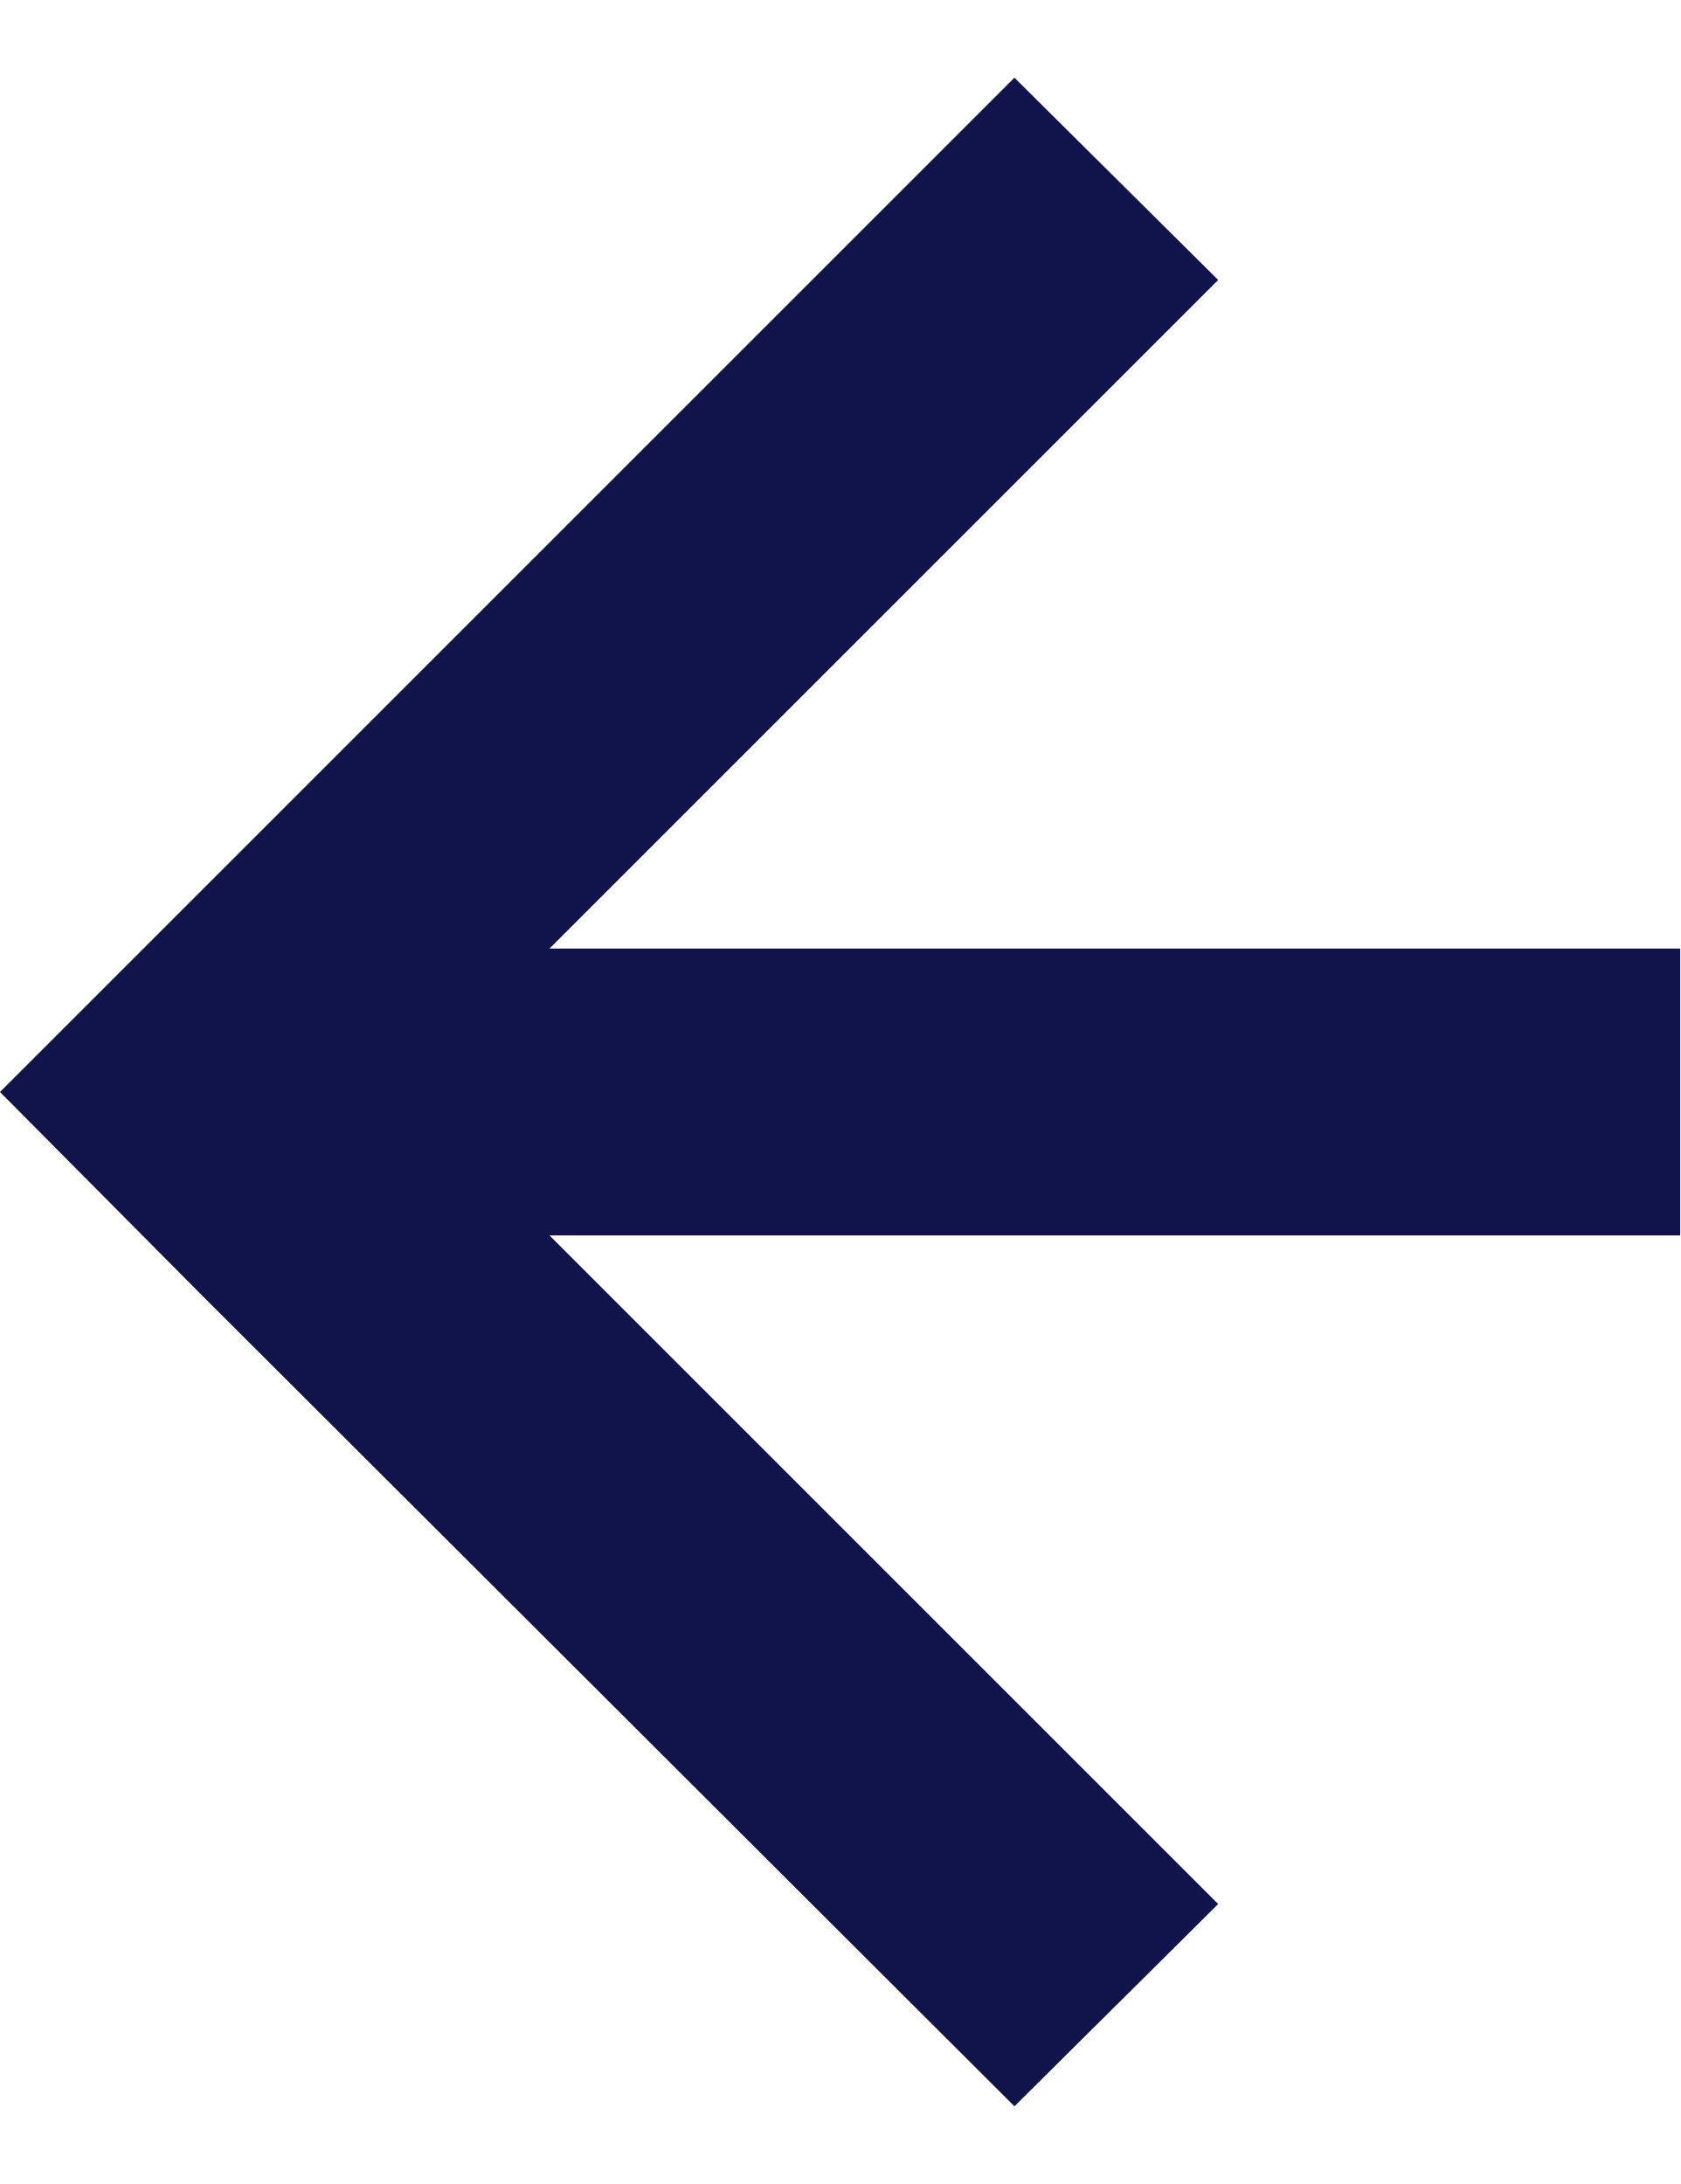
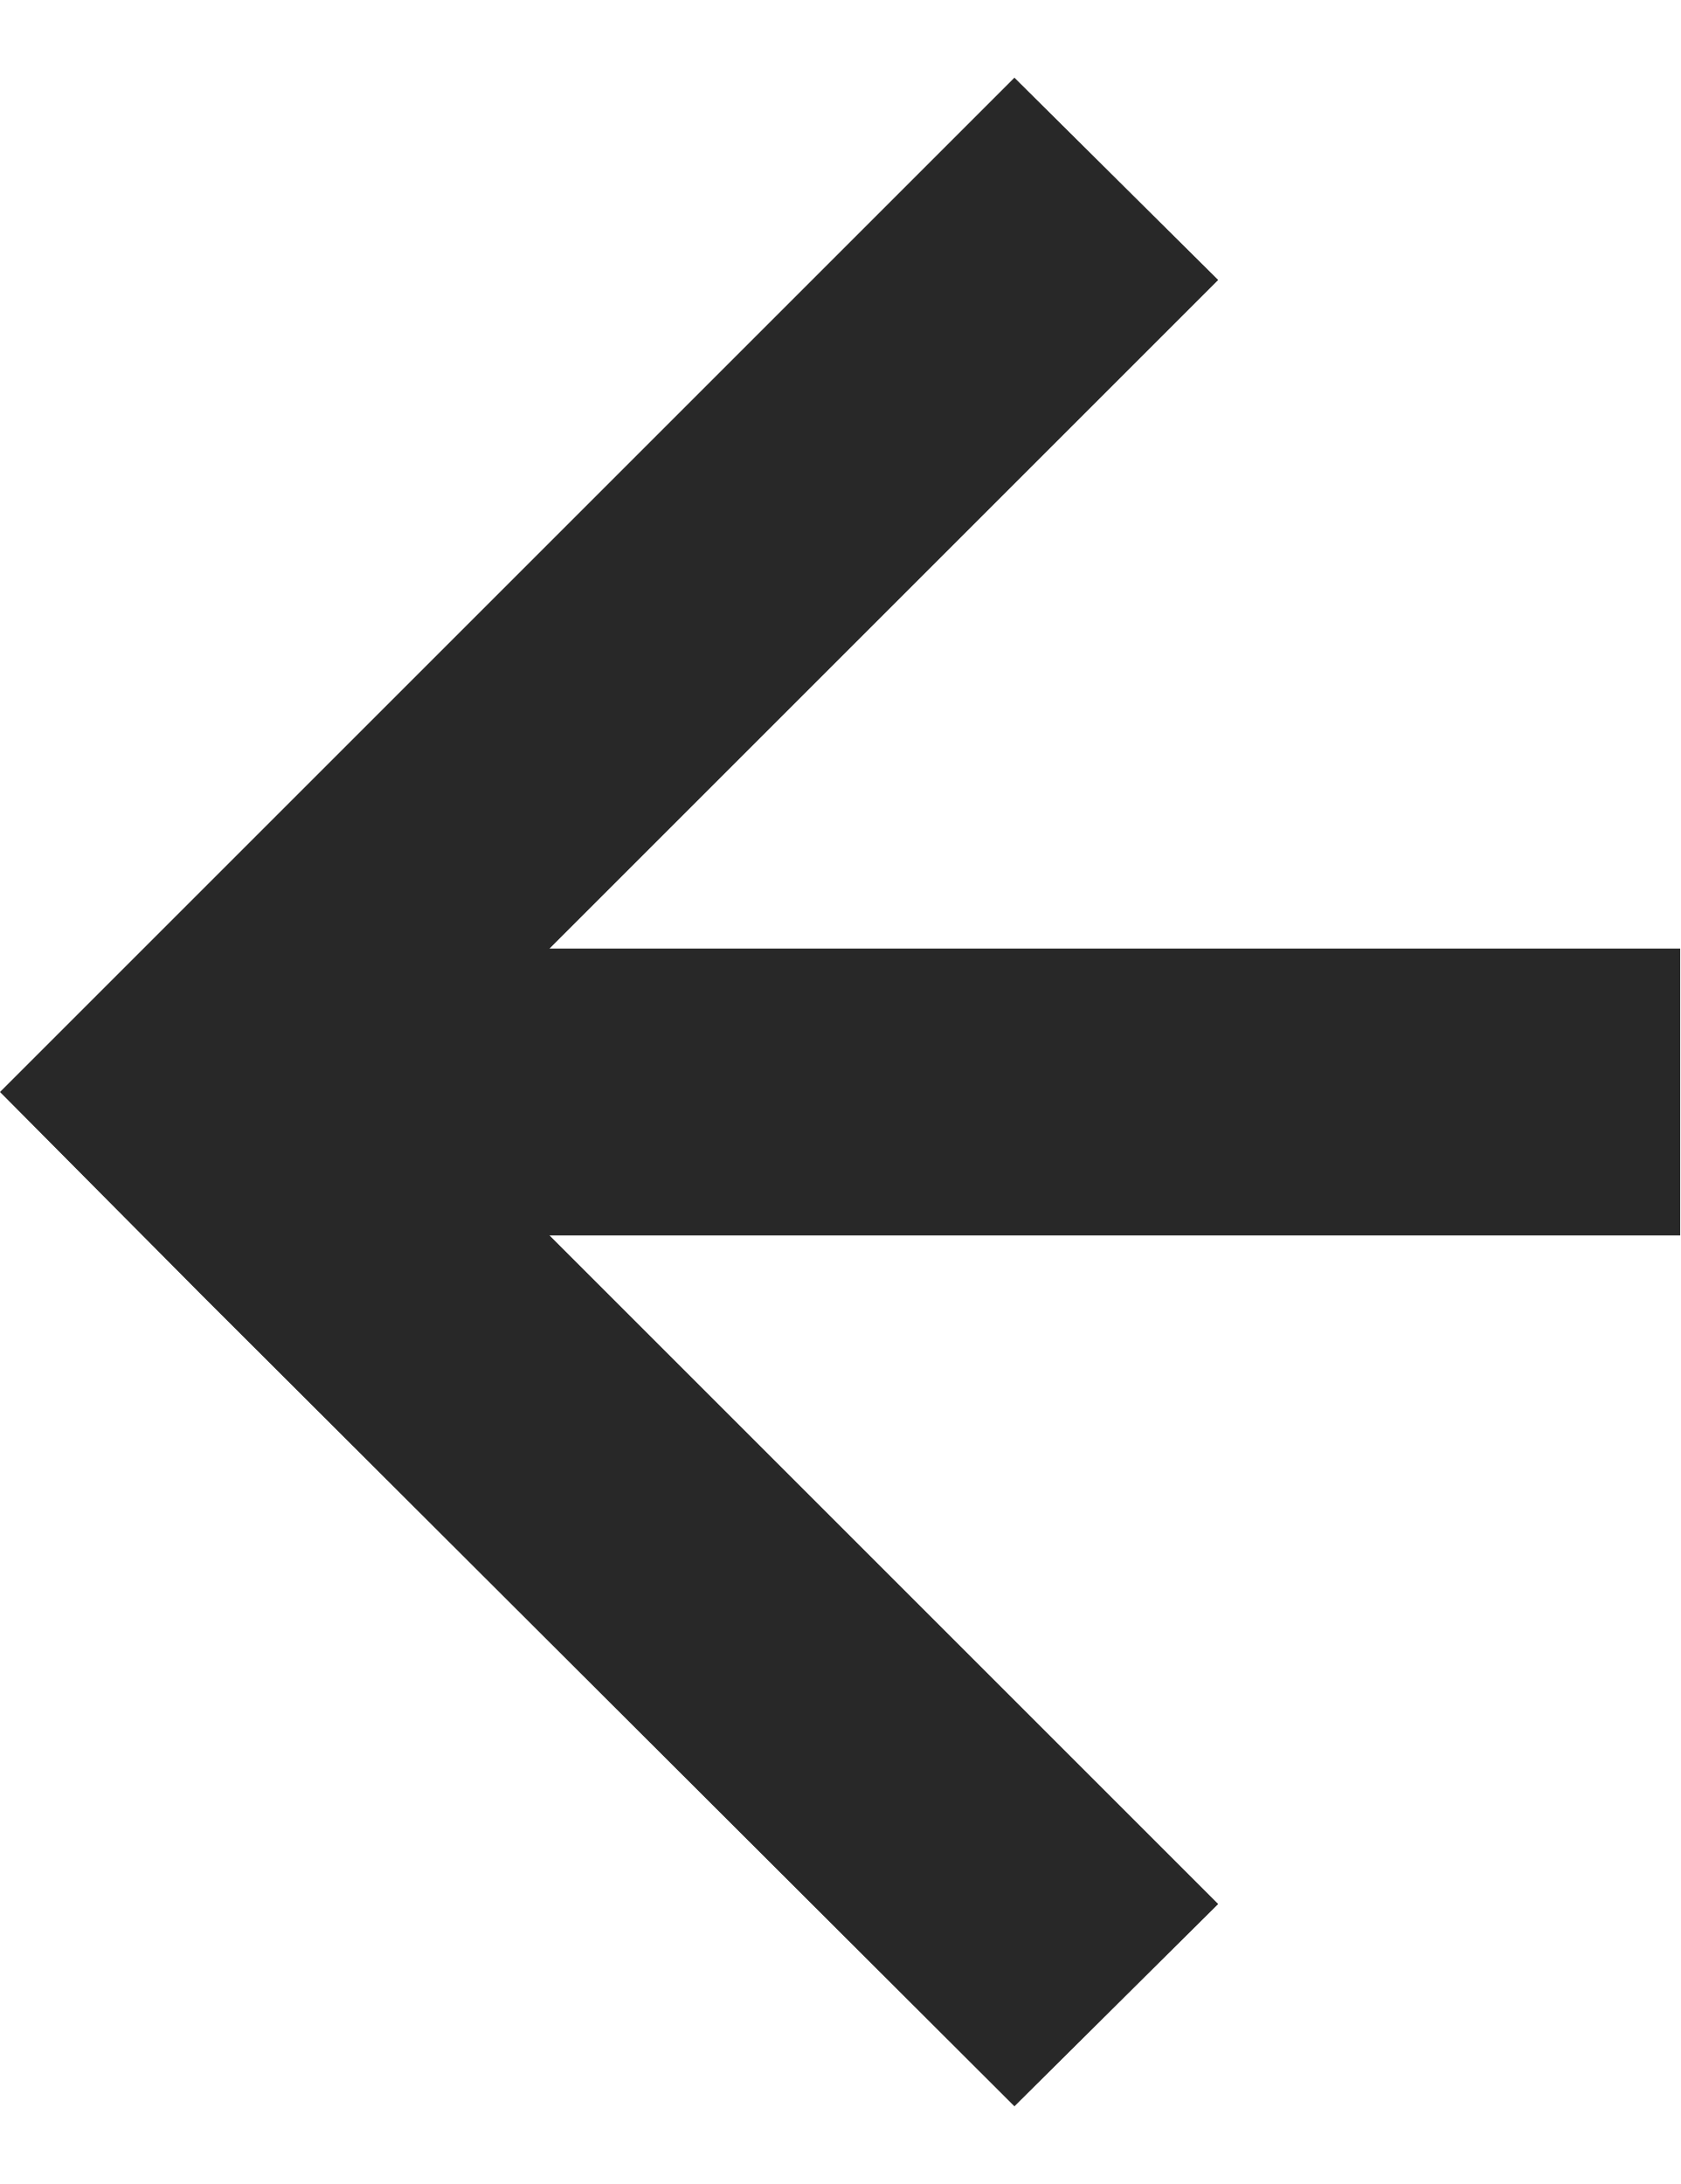
<svg xmlns="http://www.w3.org/2000/svg" id="Layer_2" data-name="Layer 2" height="13px" width="10px" viewBox="0 0 11.71 14.14">
  <defs>
    <style>
      .cls-1 {
-         fill: #11144A;
+         fill: #282828;
      }
    </style>
  </defs>
  <g id="Layer_1-2" data-name="Layer 1">
    <polygon class="cls-1" points="0 7.07 1.41 8.49 1.41 8.49 7.07 14.14 8.49 12.73 3.83 8.07 11.71 8.07 11.71 6.07 3.83 6.07 8.49 1.41 7.07 0 1.41 5.66 1.41 5.66 0 7.07 0 7.07 0 7.07" />
  </g>
</svg>
